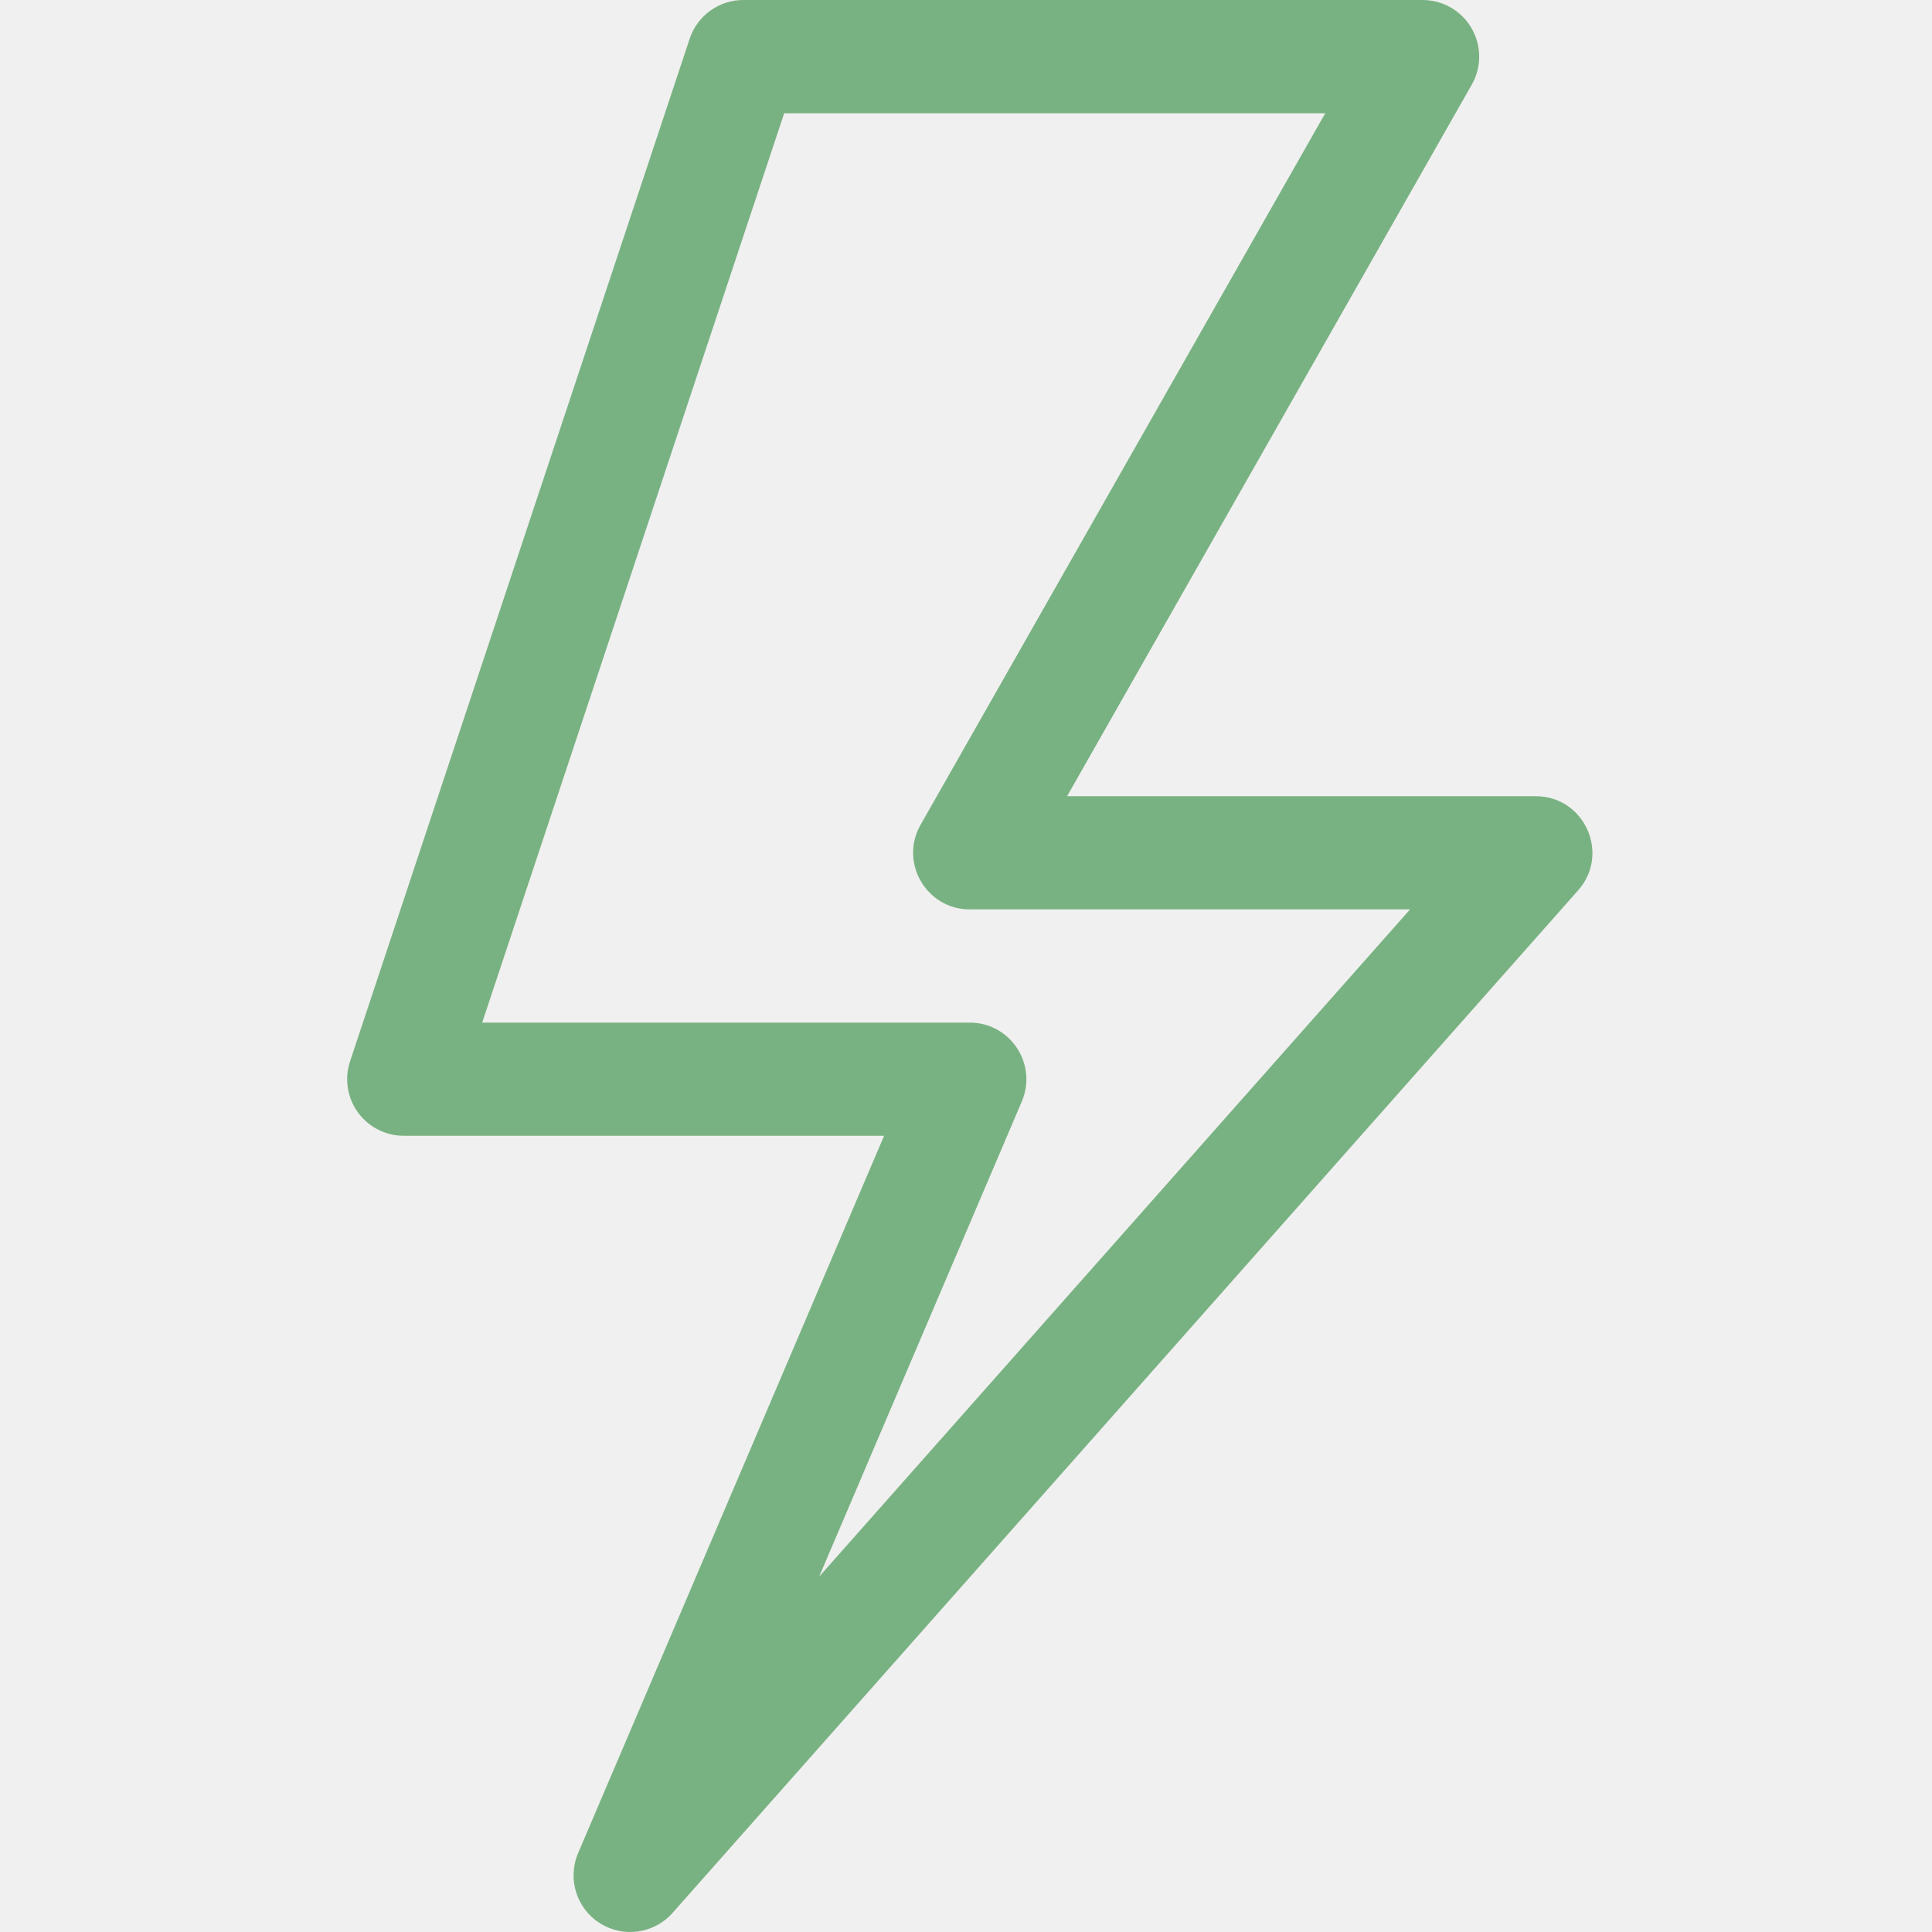
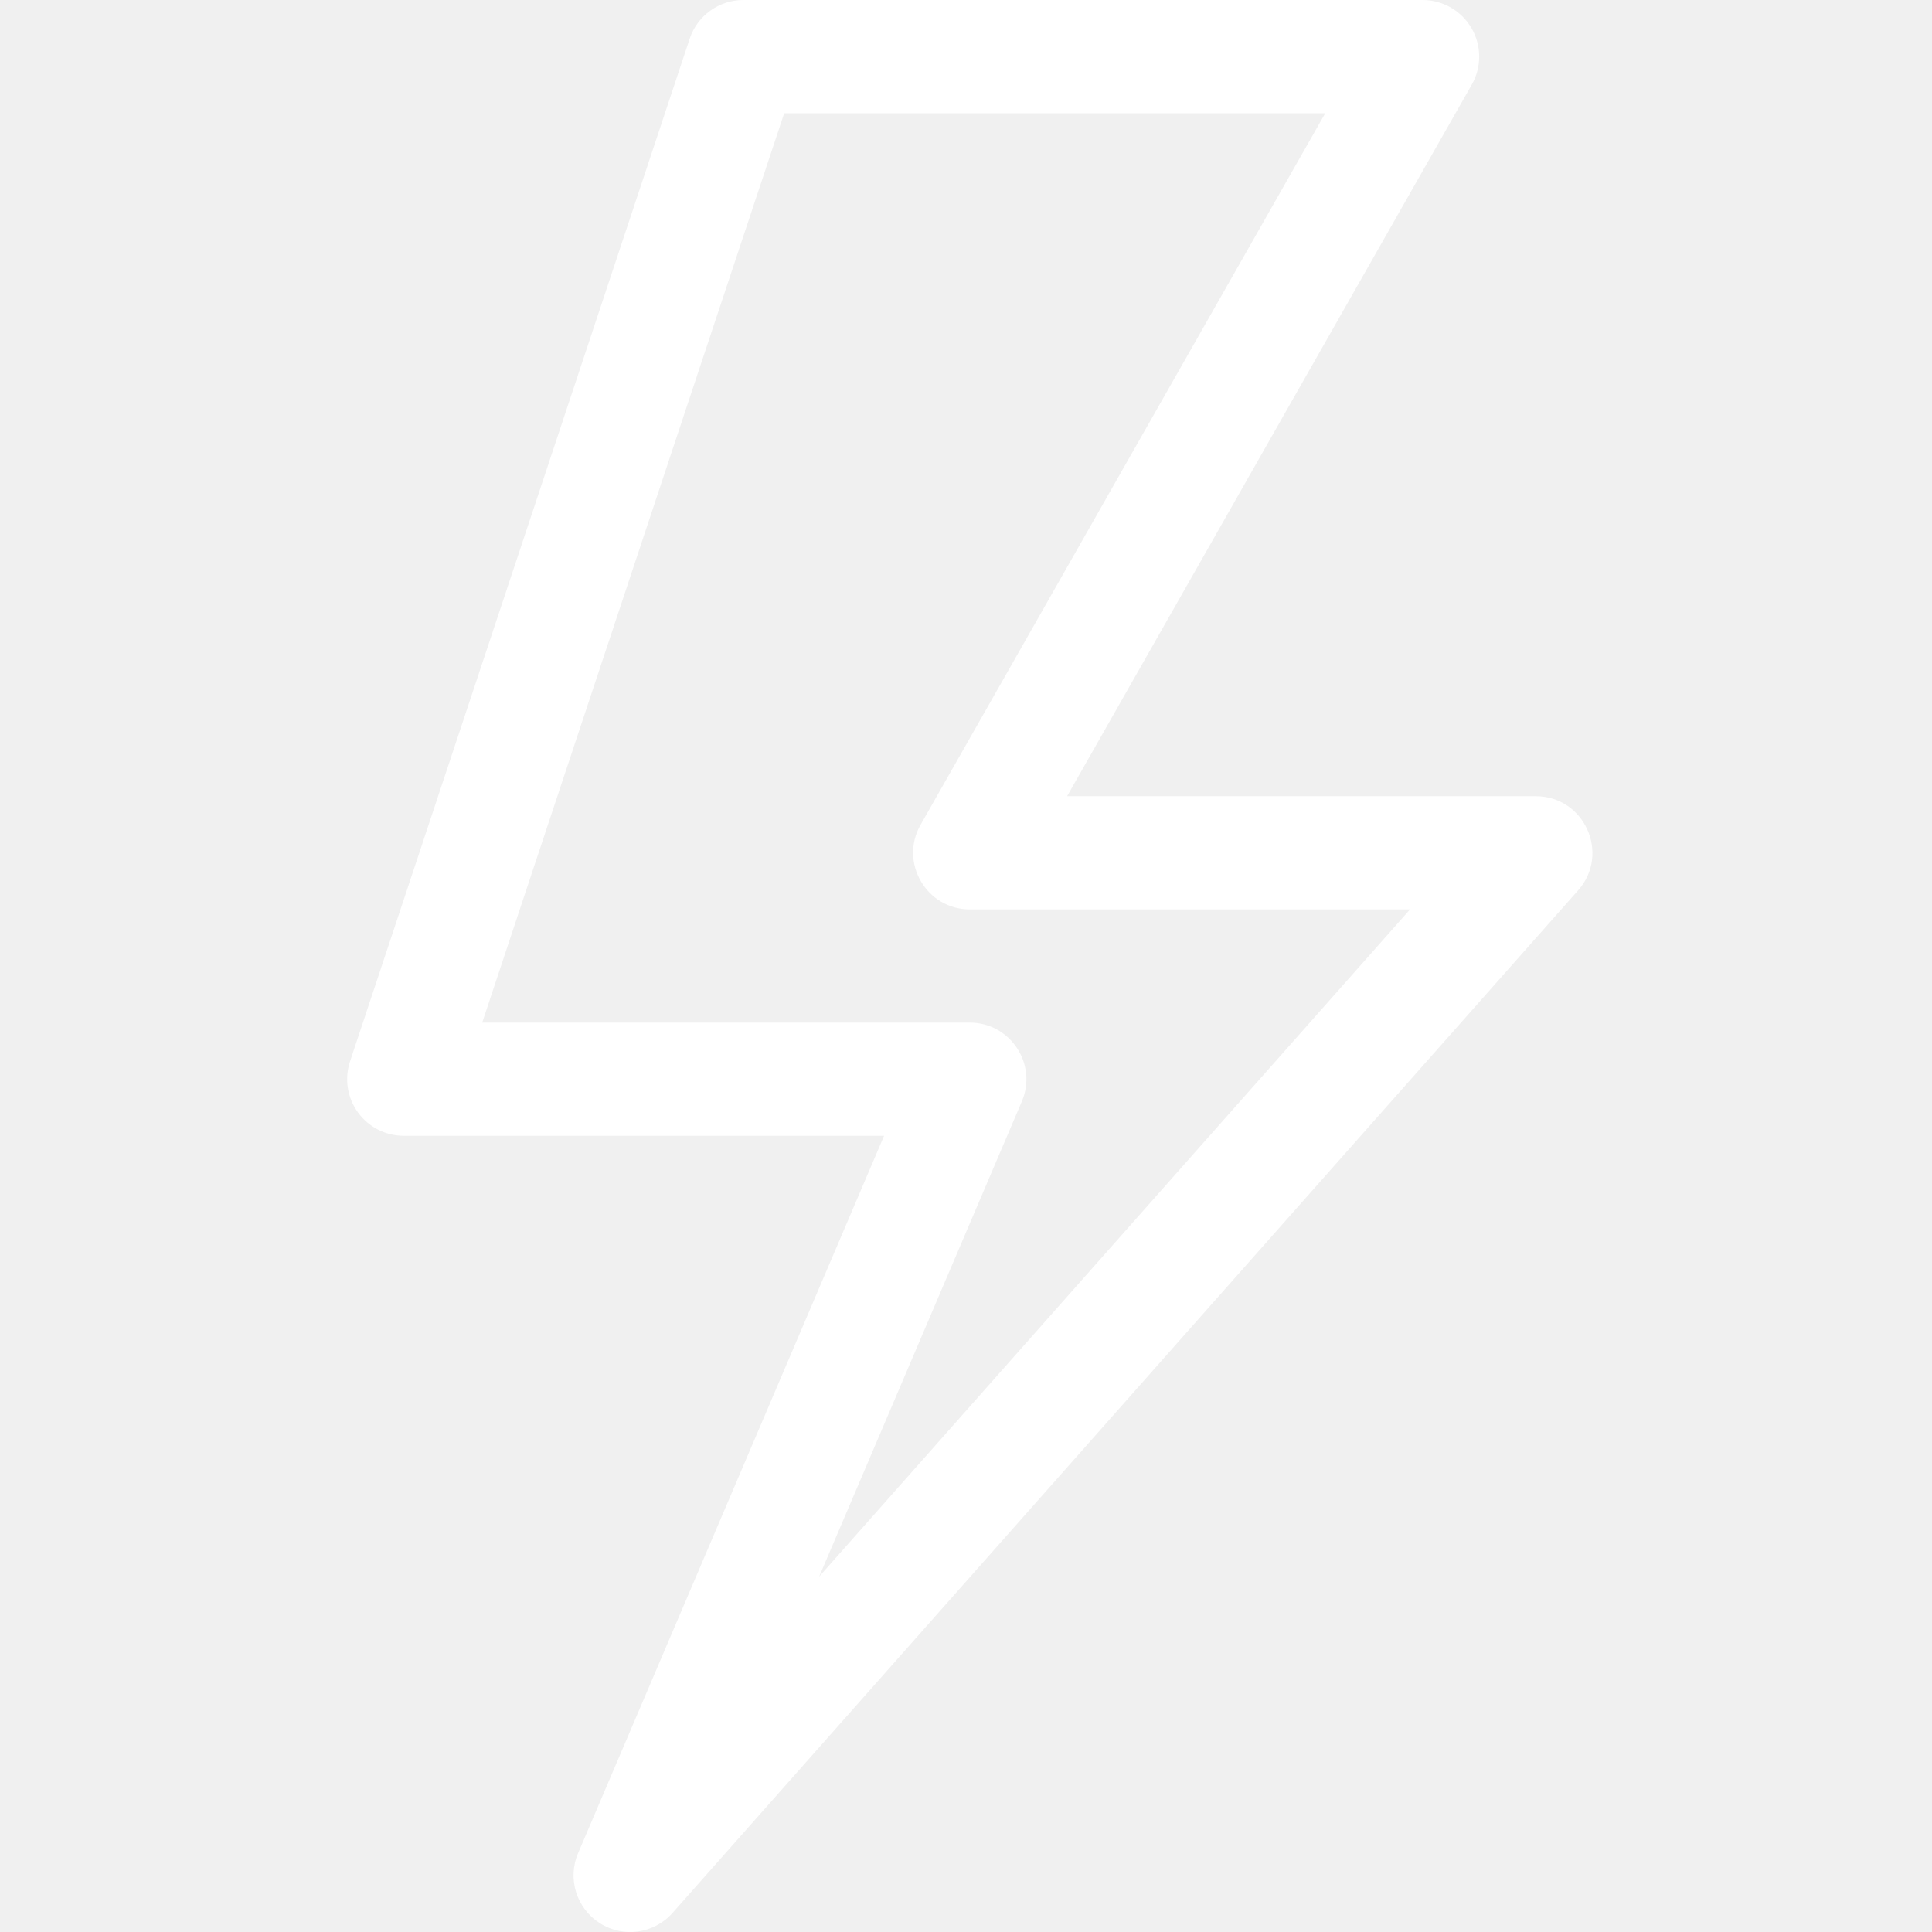
- <svg xmlns="http://www.w3.org/2000/svg" width="60" height="60" viewBox="0 0 60 60" fill="none">
-   <path d="M47.695 24.727H33.139L45.708 2.627C46.017 2.083 46.014 1.415 45.699 0.874C45.385 0.333 44.806 0 44.18 0H23.086C22.329 0 21.656 0.485 21.418 1.204L10.871 32.961C10.693 33.497 10.783 34.086 11.114 34.544C11.444 35.002 11.974 35.273 12.539 35.273H27.456L17.953 57.552C17.615 58.346 17.902 59.267 18.631 59.728C19.359 60.189 20.315 60.053 20.886 59.408L49.011 27.65C50.013 26.518 49.208 24.727 47.695 24.727ZM25.439 48.965L31.734 34.206C32.227 33.048 31.378 31.758 30.117 31.758H14.975L24.354 3.516H41.157L28.589 25.615C27.924 26.784 28.769 28.242 30.117 28.242H43.791L25.439 48.965Z" fill="#79B282" />
+ <svg xmlns="http://www.w3.org/2000/svg" viewBox="0 0 60 60">
+   <path fill="white" d="M47.695 24.727H33.139L45.708 2.627C46.017 2.083 46.014 1.415 45.699 0.874C45.385 0.333 44.806 0 44.18 0H23.086C22.329 0 21.656 0.485 21.418 1.204L10.871 32.961C10.693 33.497 10.783 34.086 11.114 34.544C11.444 35.002 11.974 35.273 12.539 35.273H27.456L17.953 57.552C17.615 58.346 17.902 59.267 18.631 59.728C19.359 60.189 20.315 60.053 20.886 59.408L49.011 27.65C50.013 26.518 49.208 24.727 47.695 24.727ZM25.439 48.965L31.734 34.206C32.227 33.048 31.378 31.758 30.117 31.758H14.975L24.354 3.516H41.157L28.589 25.615C27.924 26.784 28.769 28.242 30.117 28.242H43.791L25.439 48.965Z" />
</svg>
